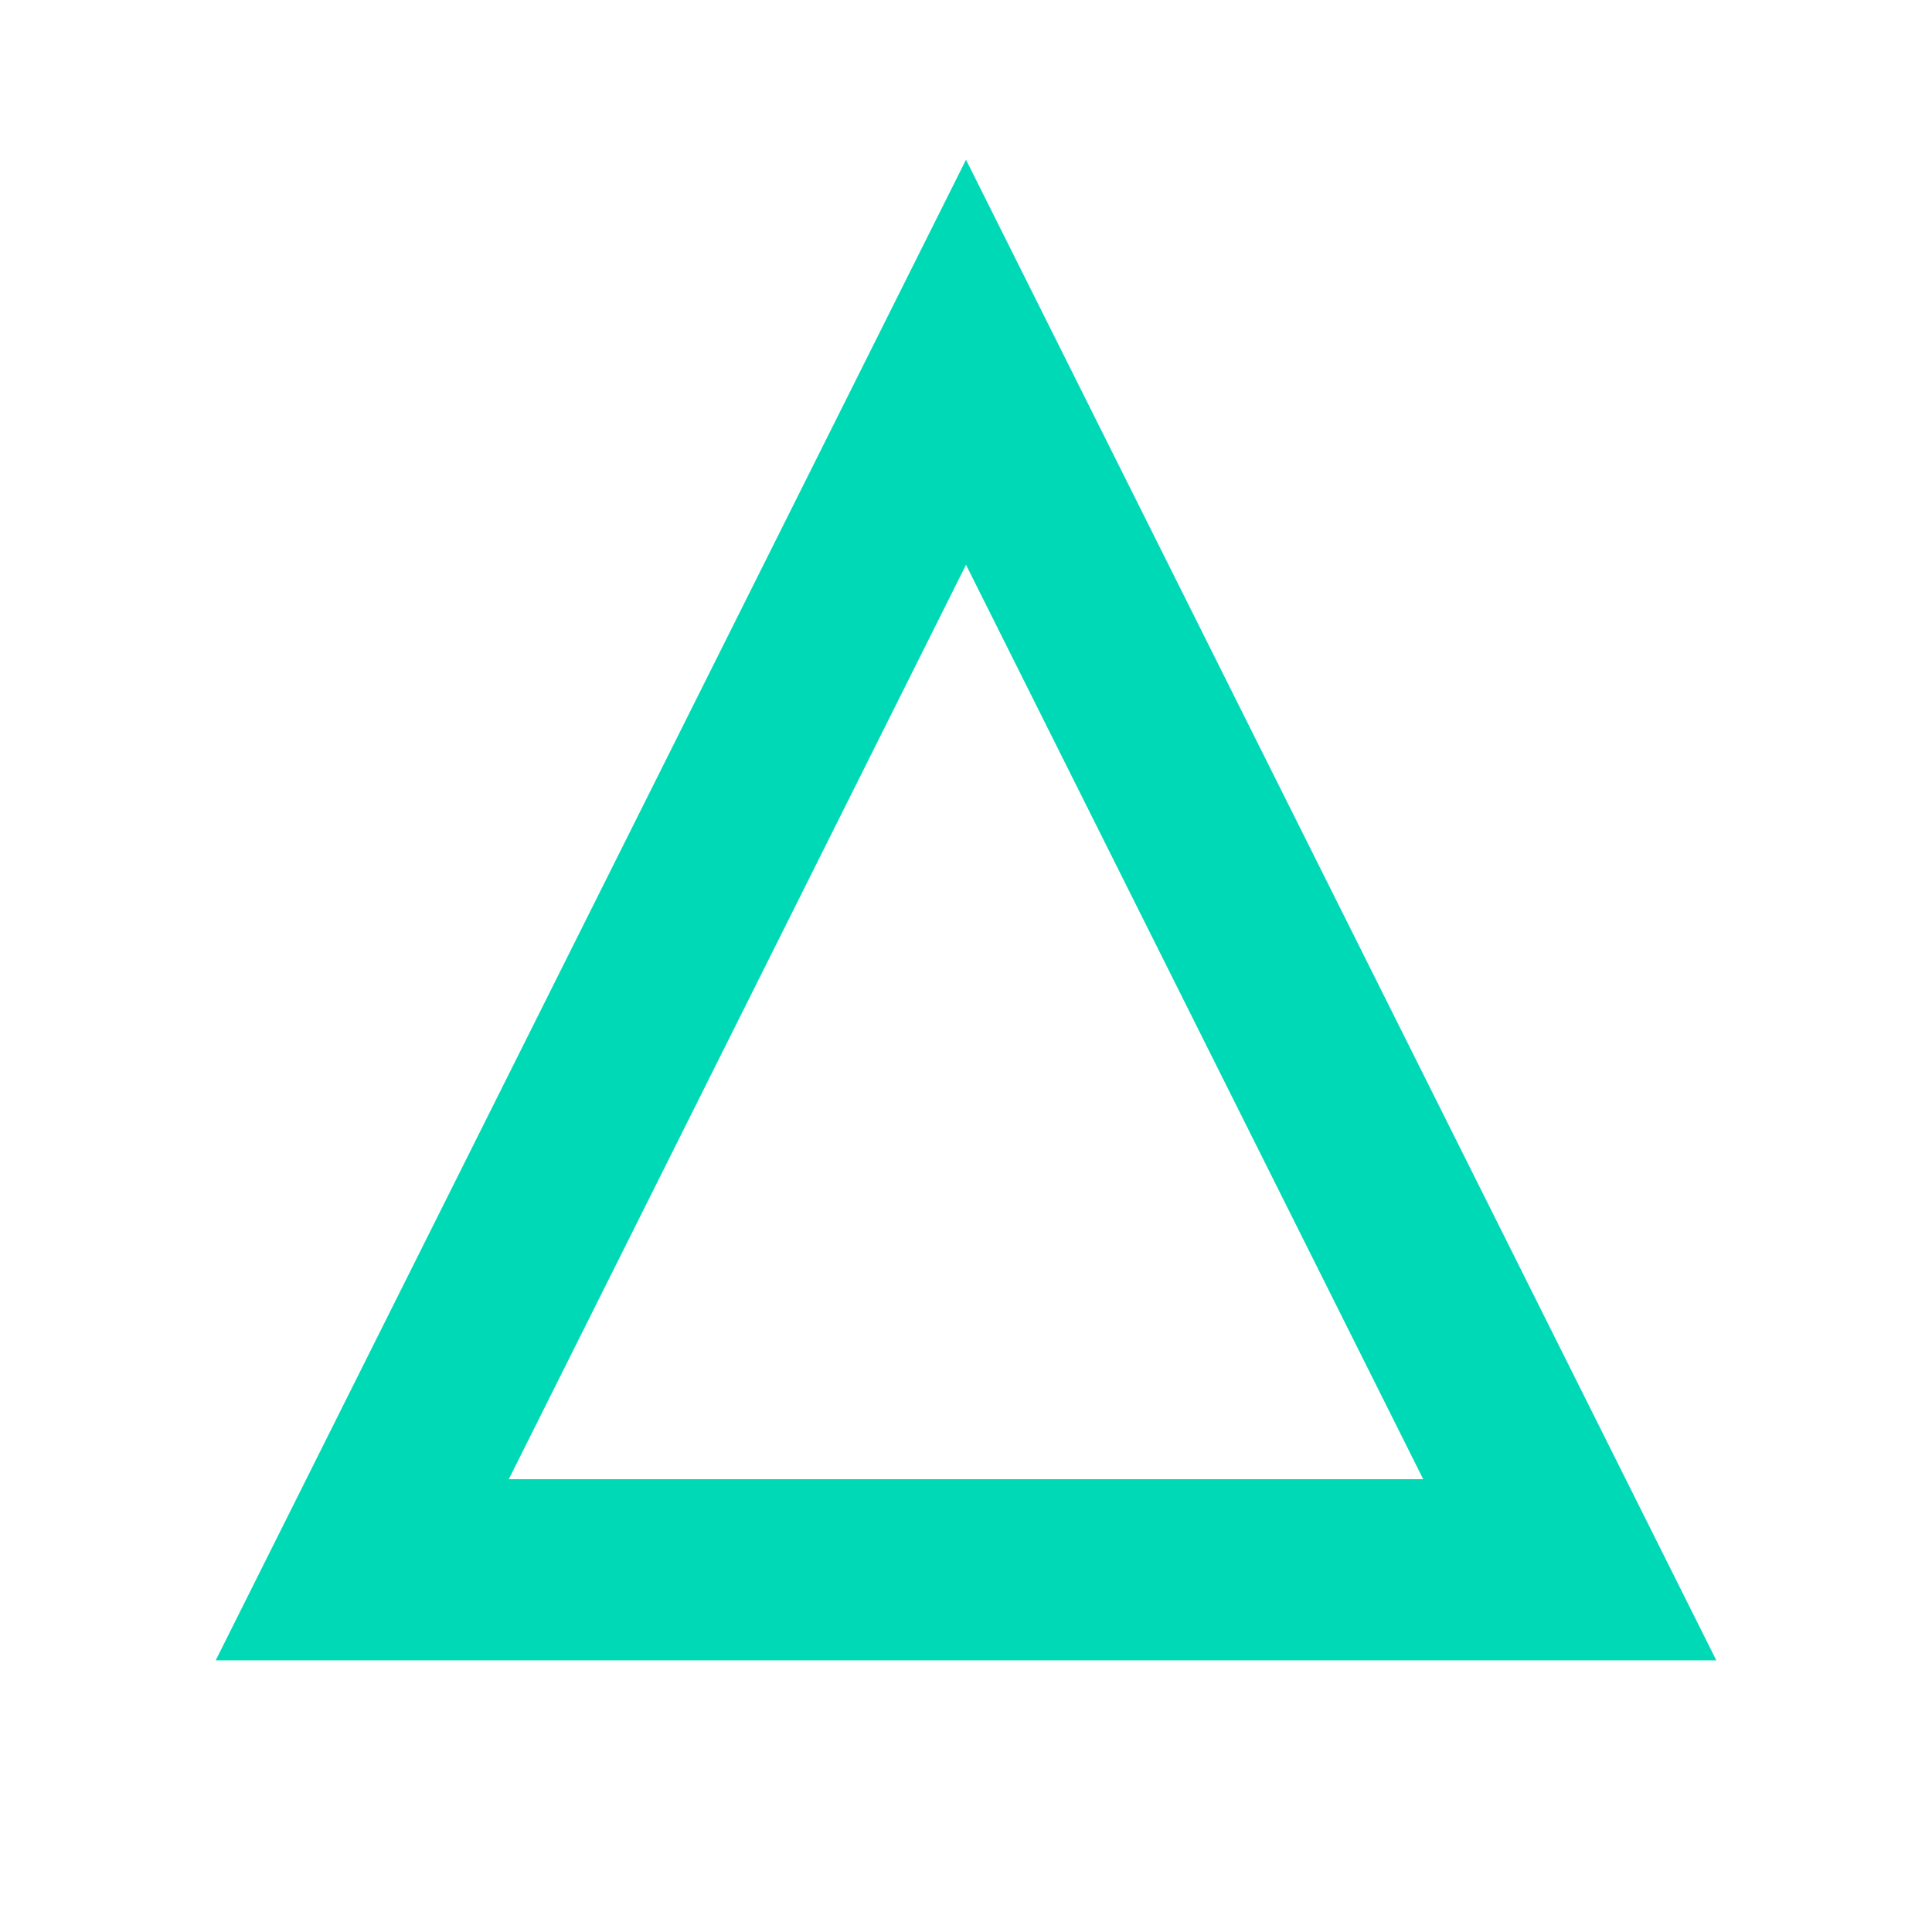
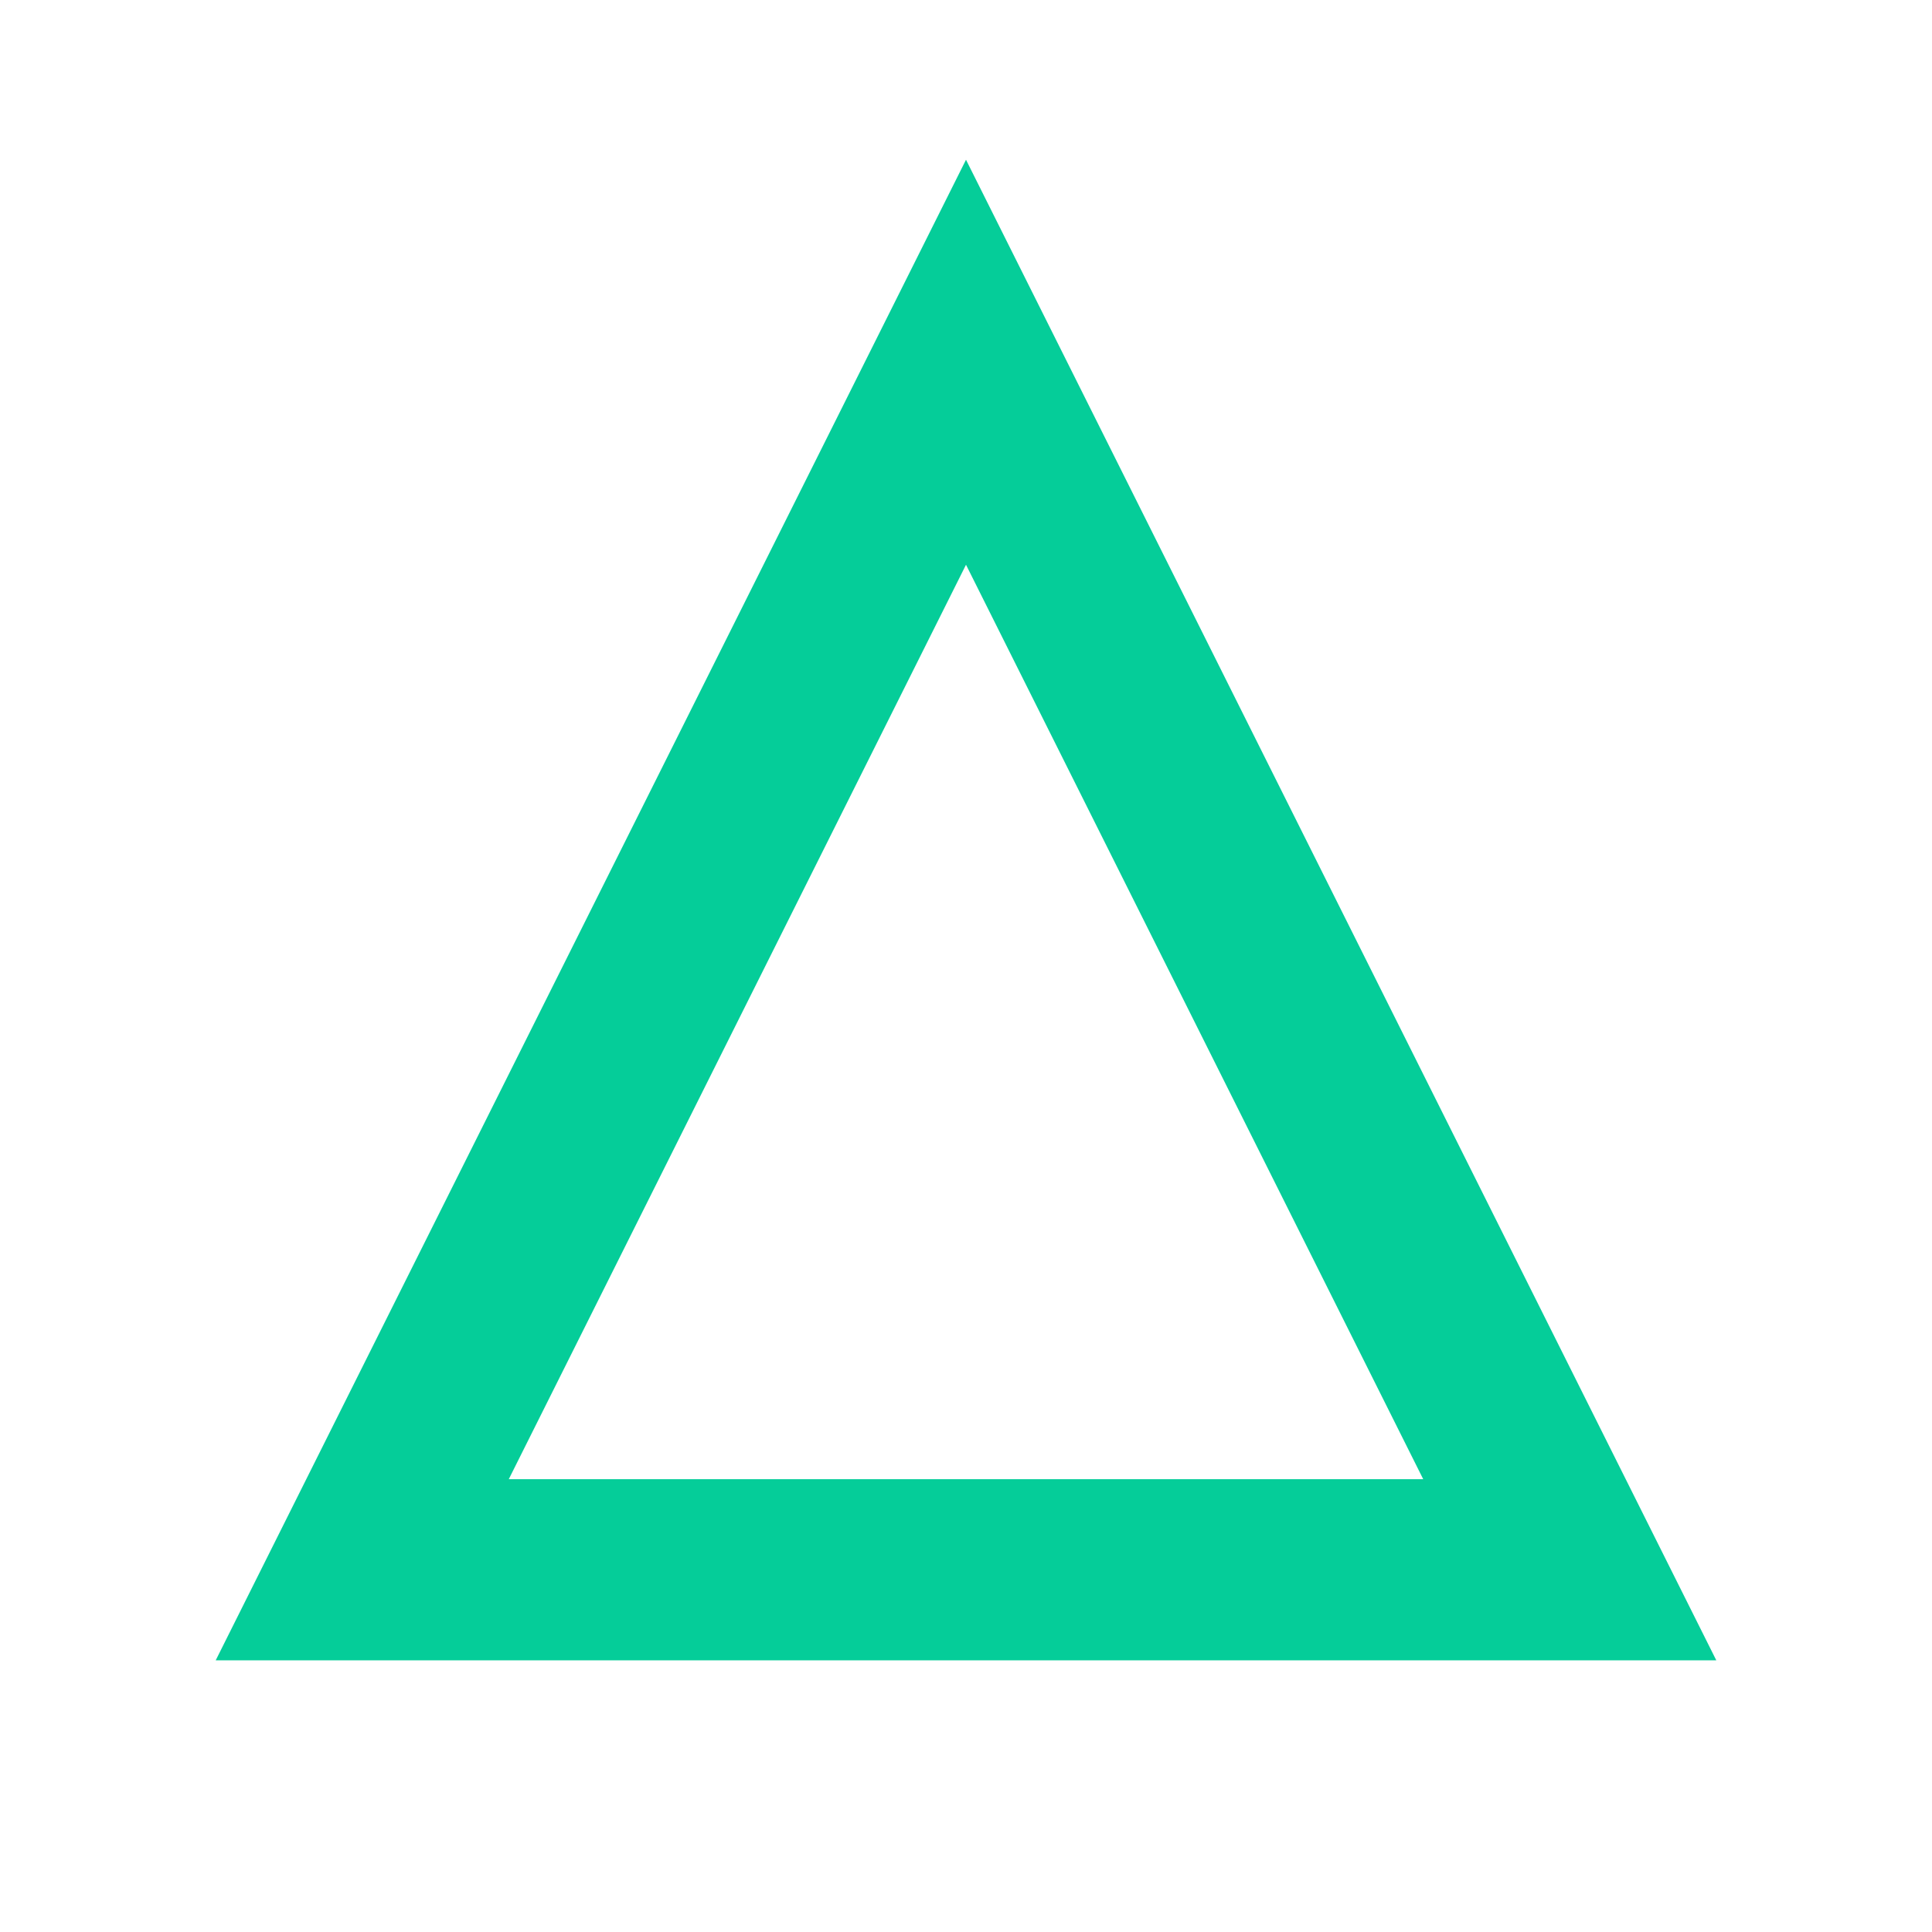
<svg xmlns="http://www.w3.org/2000/svg" width="64" height="64" viewBox="0 0 64 64" fill="none">
-   <path d="M32 12 L52 52 L12 52 Z" fill="none" stroke="#00D9B5" stroke-width="6" stroke-linejoin="miter" />
+   <path d="M32 12 L52 52 L12 52 Z" fill="none" stroke="#05cd99" stroke-width="6" stroke-linejoin="miter" />
</svg>
